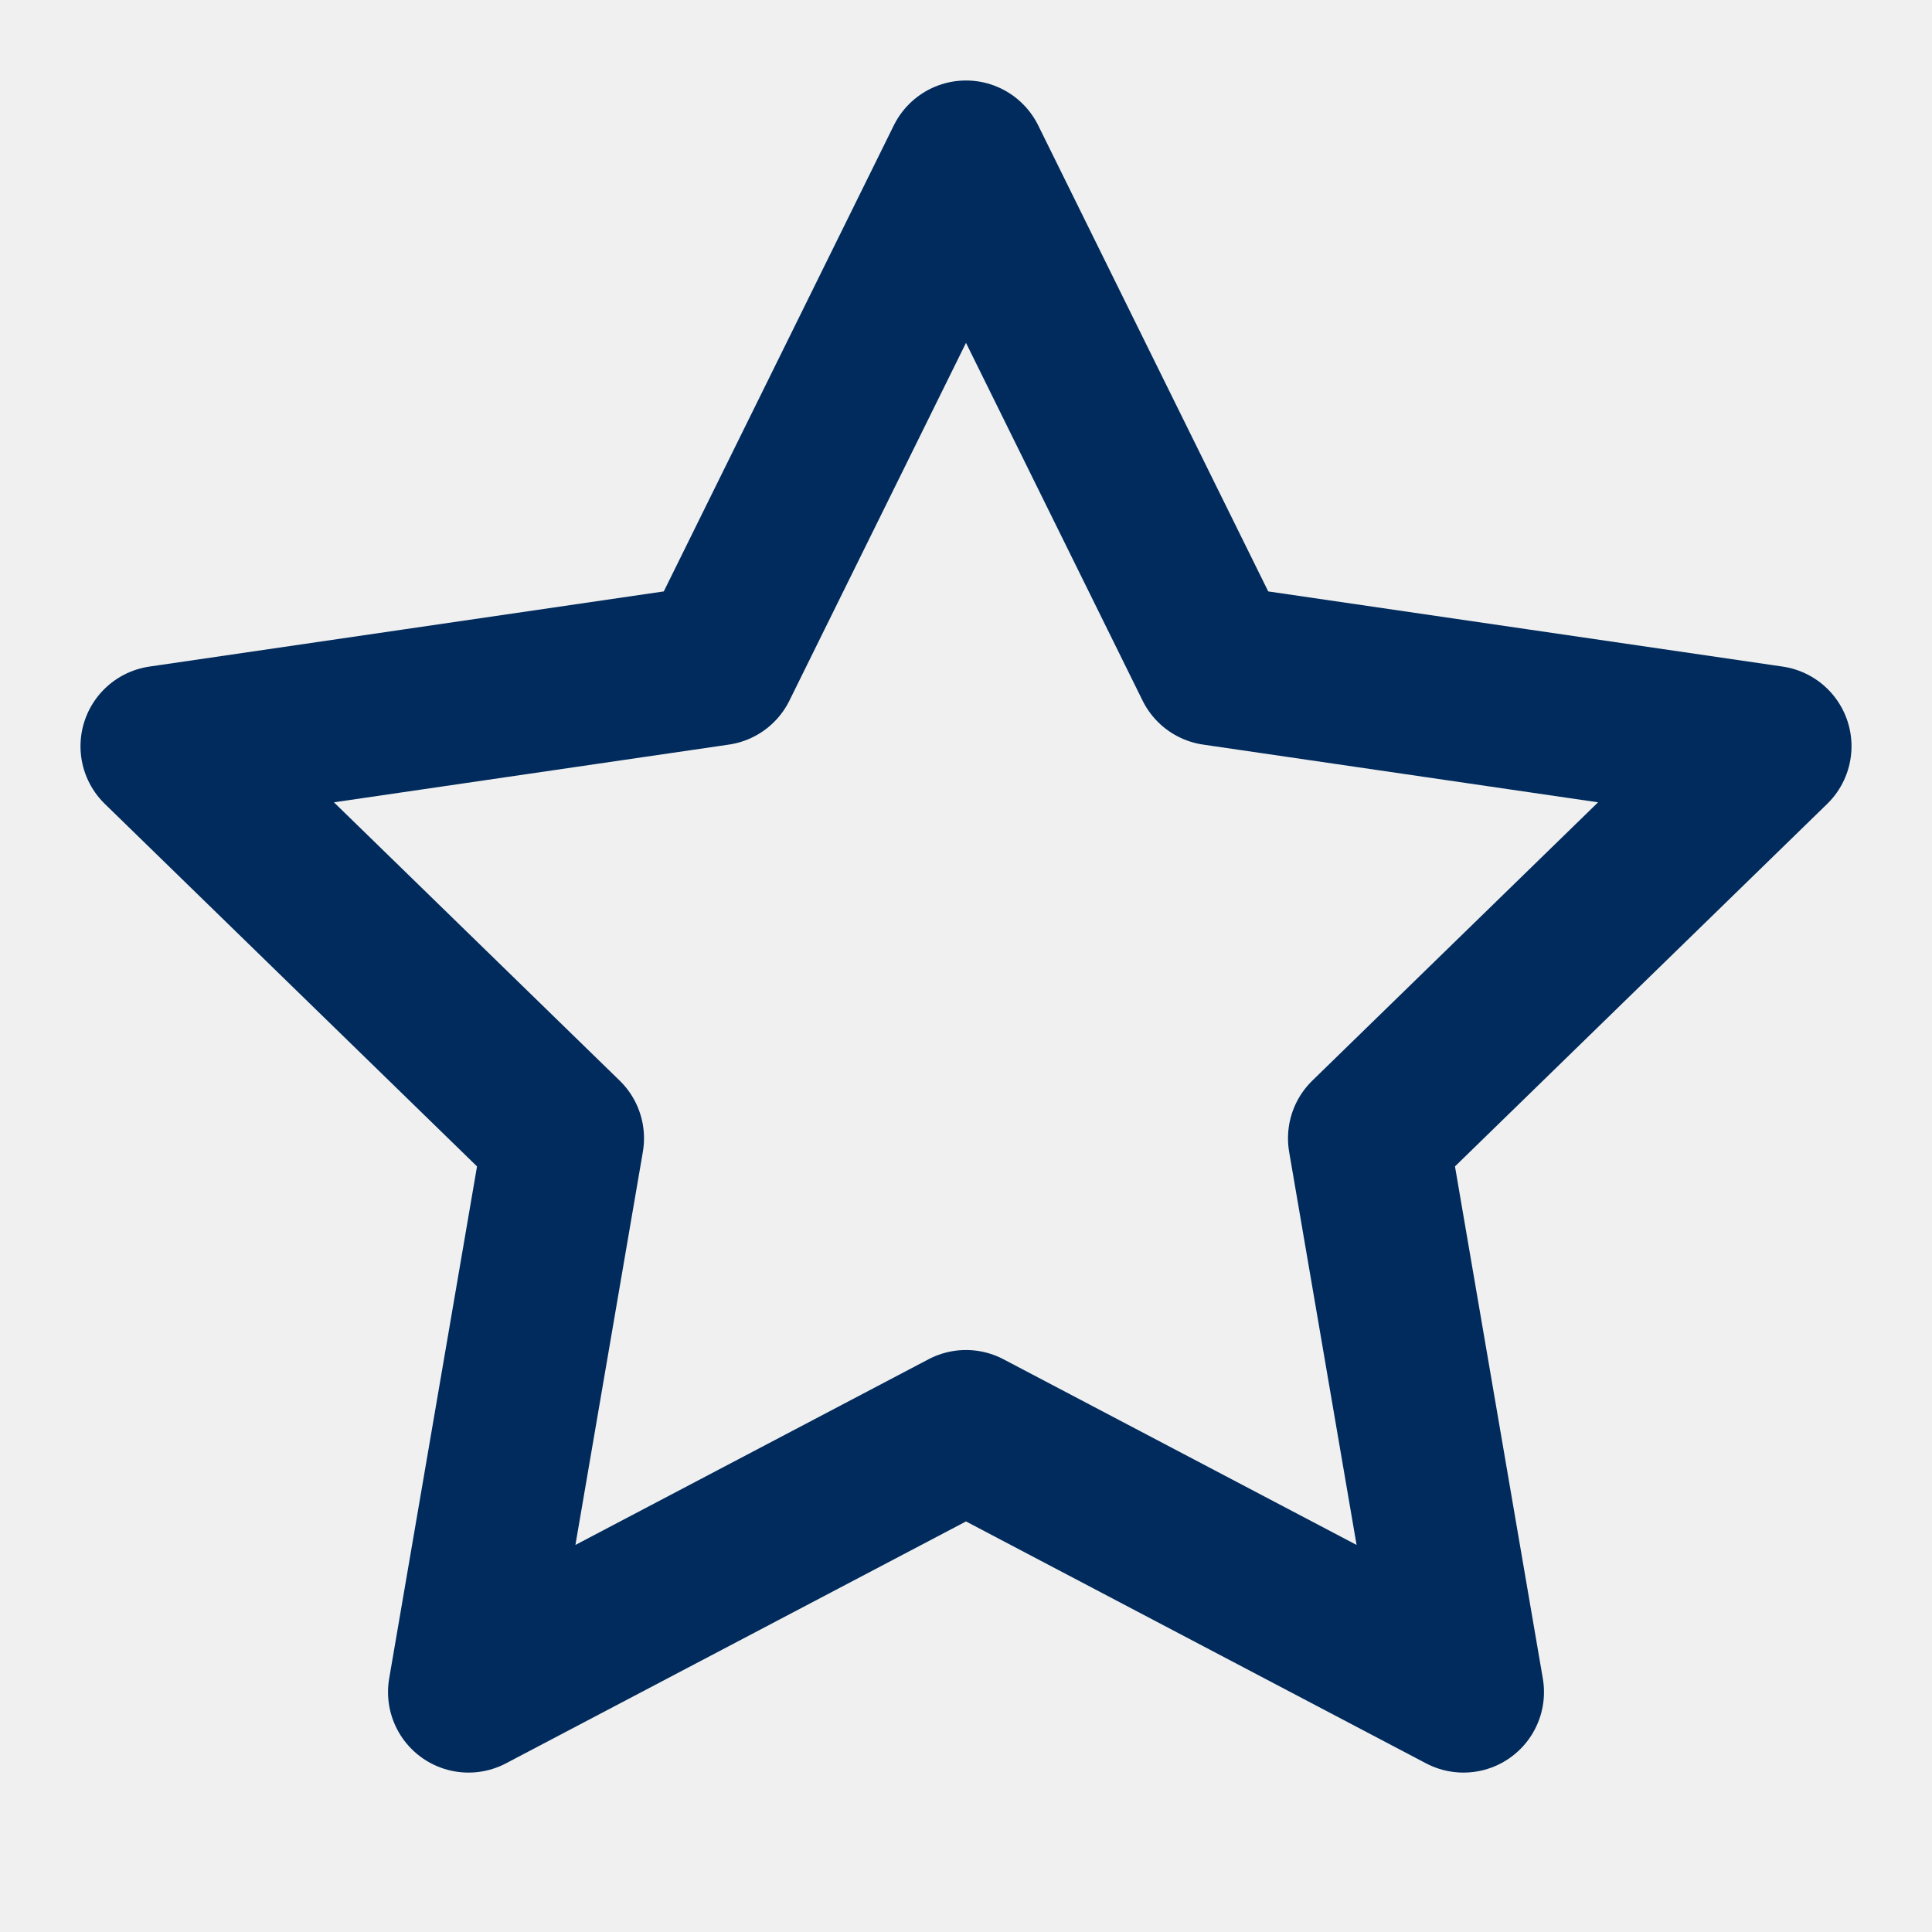
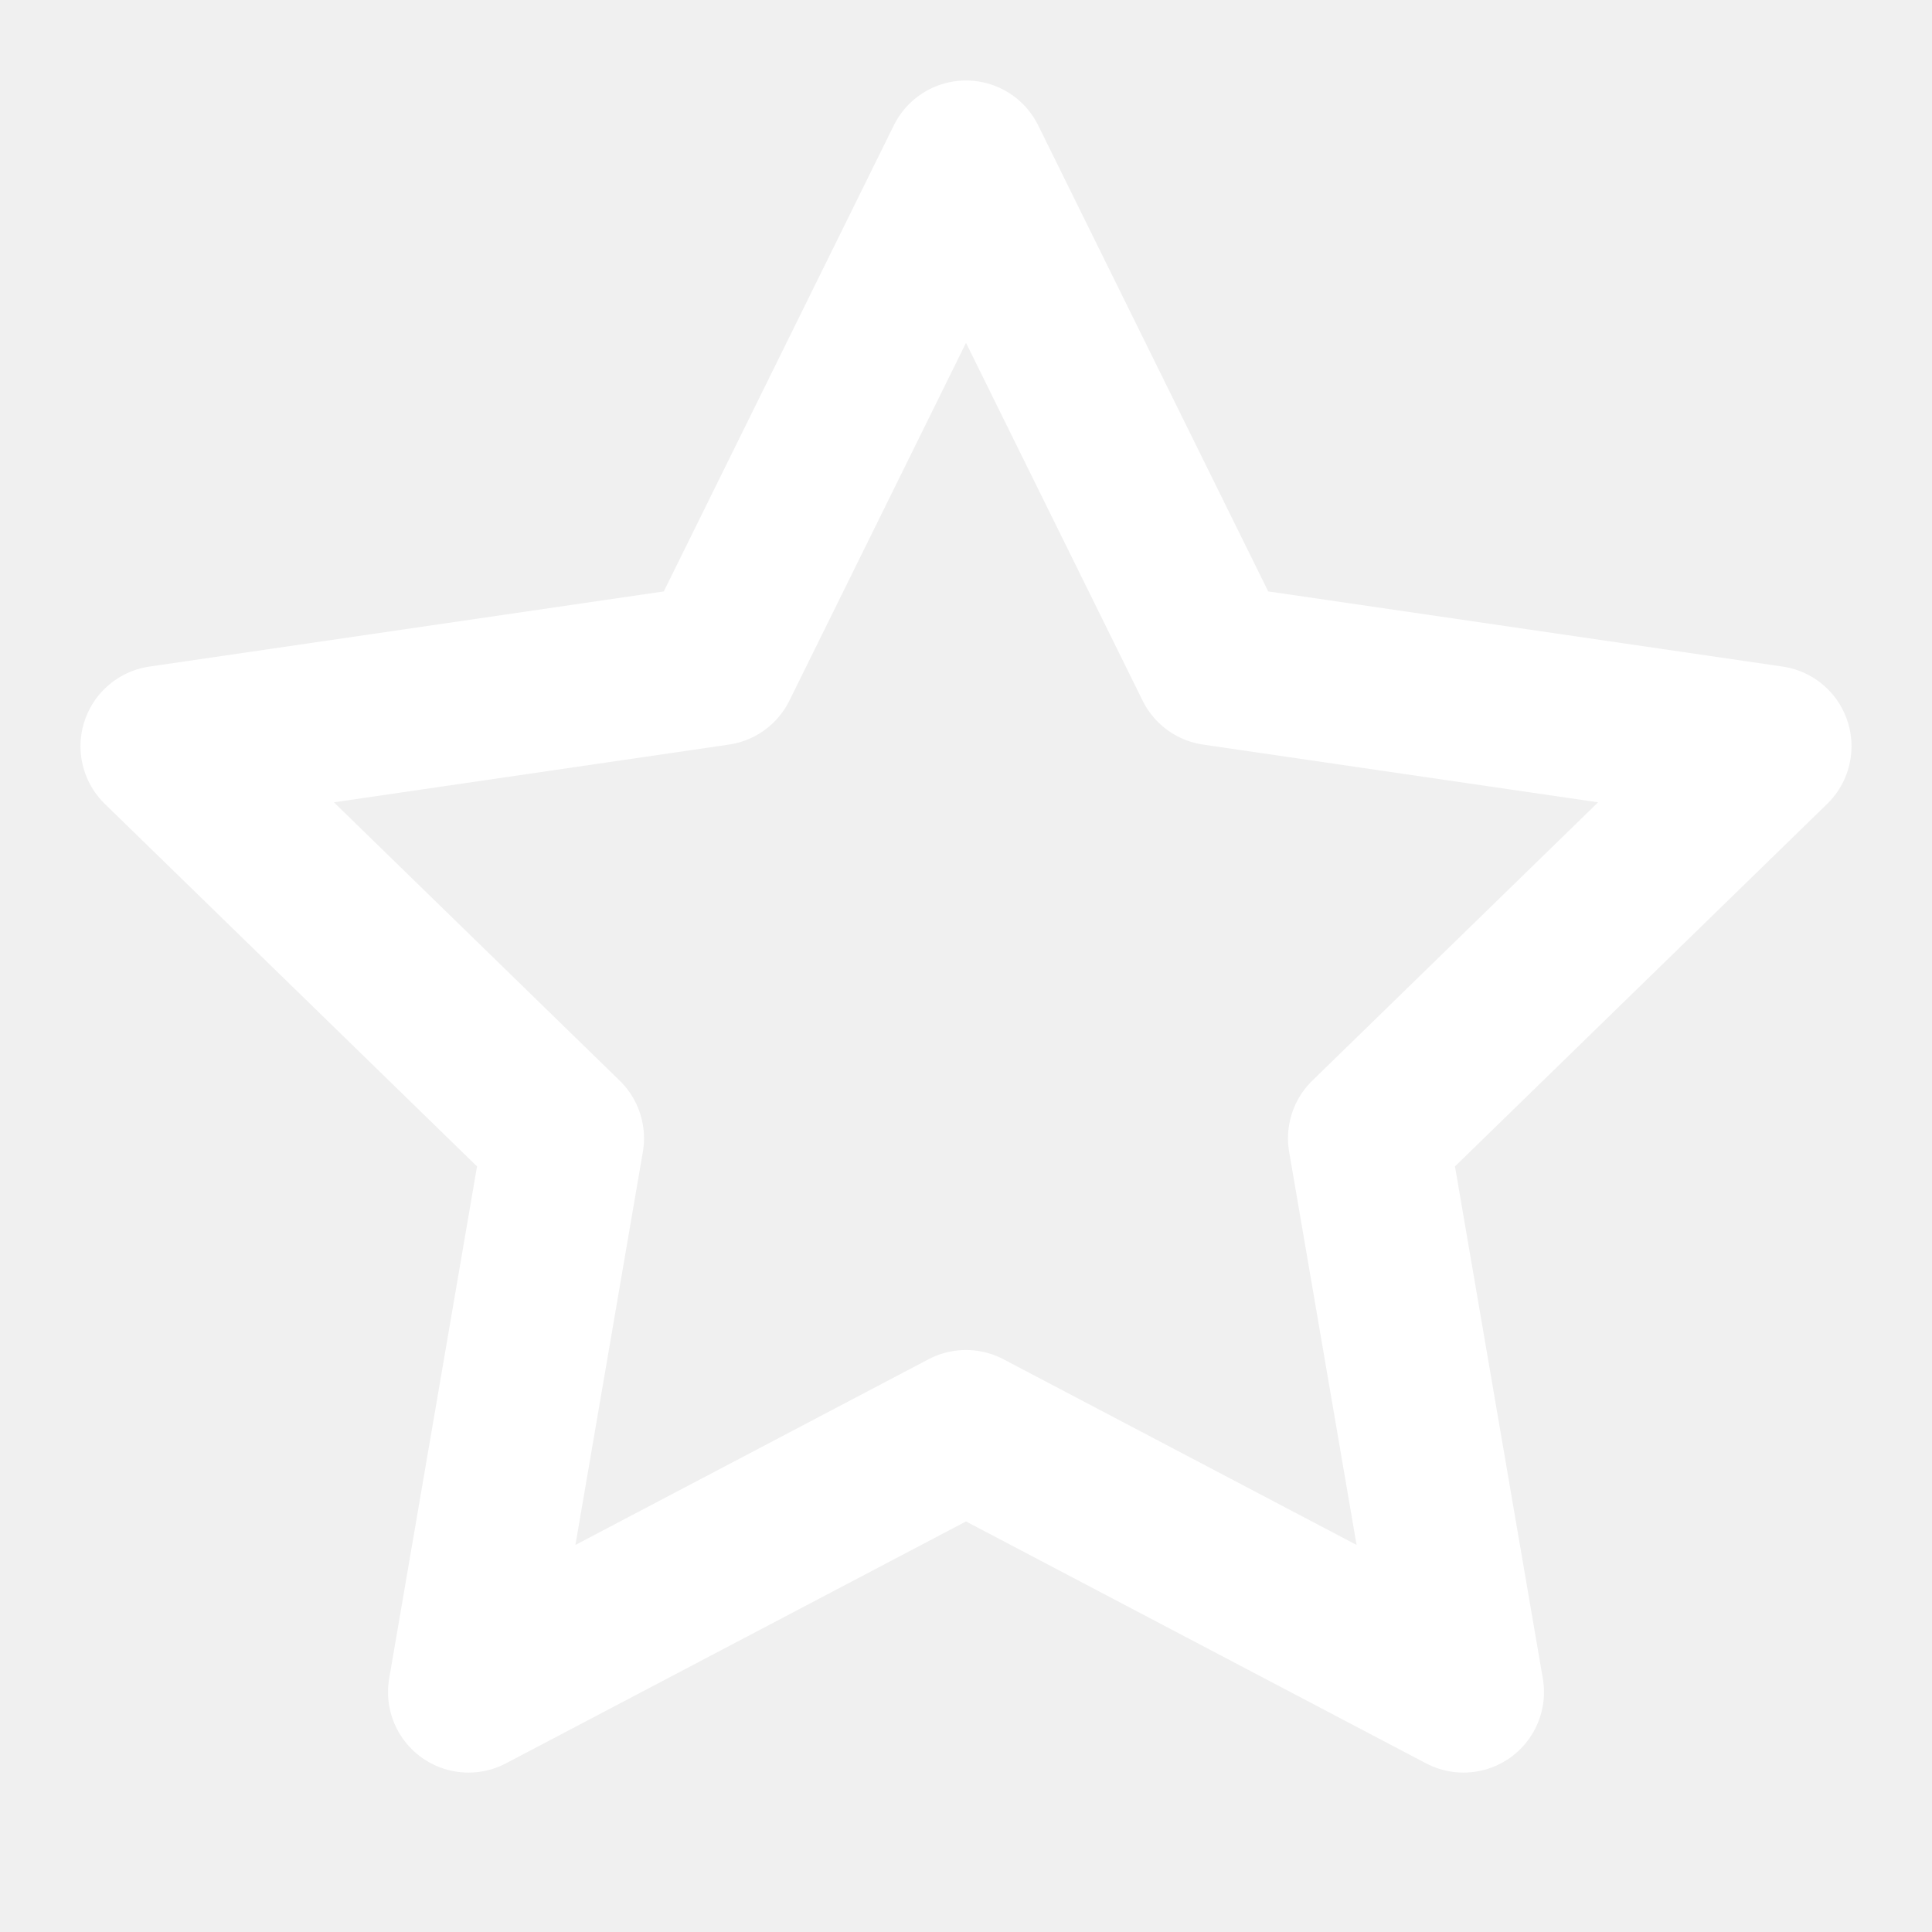
<svg xmlns="http://www.w3.org/2000/svg" width="40" height="40" viewBox="0 0 40 40" fill="none">
-   <path d="m20 3.333 5.15 10.434 11.517 1.683-8.334 8.117L30.3 35.033 20 29.617 9.7 35.033l1.967-11.466-8.334-8.117 11.517-1.683L20 3.333Z" stroke="#002B5C" stroke-width="3.333" stroke-linecap="round" stroke-linejoin="round" />
+   <path d="m20 3.333 5.15 10.434 11.517 1.683-8.334 8.117L30.3 35.033 20 29.617 9.7 35.033l1.967-11.466-8.334-8.117 11.517-1.683L20 3.333Z" stroke="#FFFFFF" stroke-width="3.333" stroke-linecap="round" stroke-linejoin="round" />
</svg>
